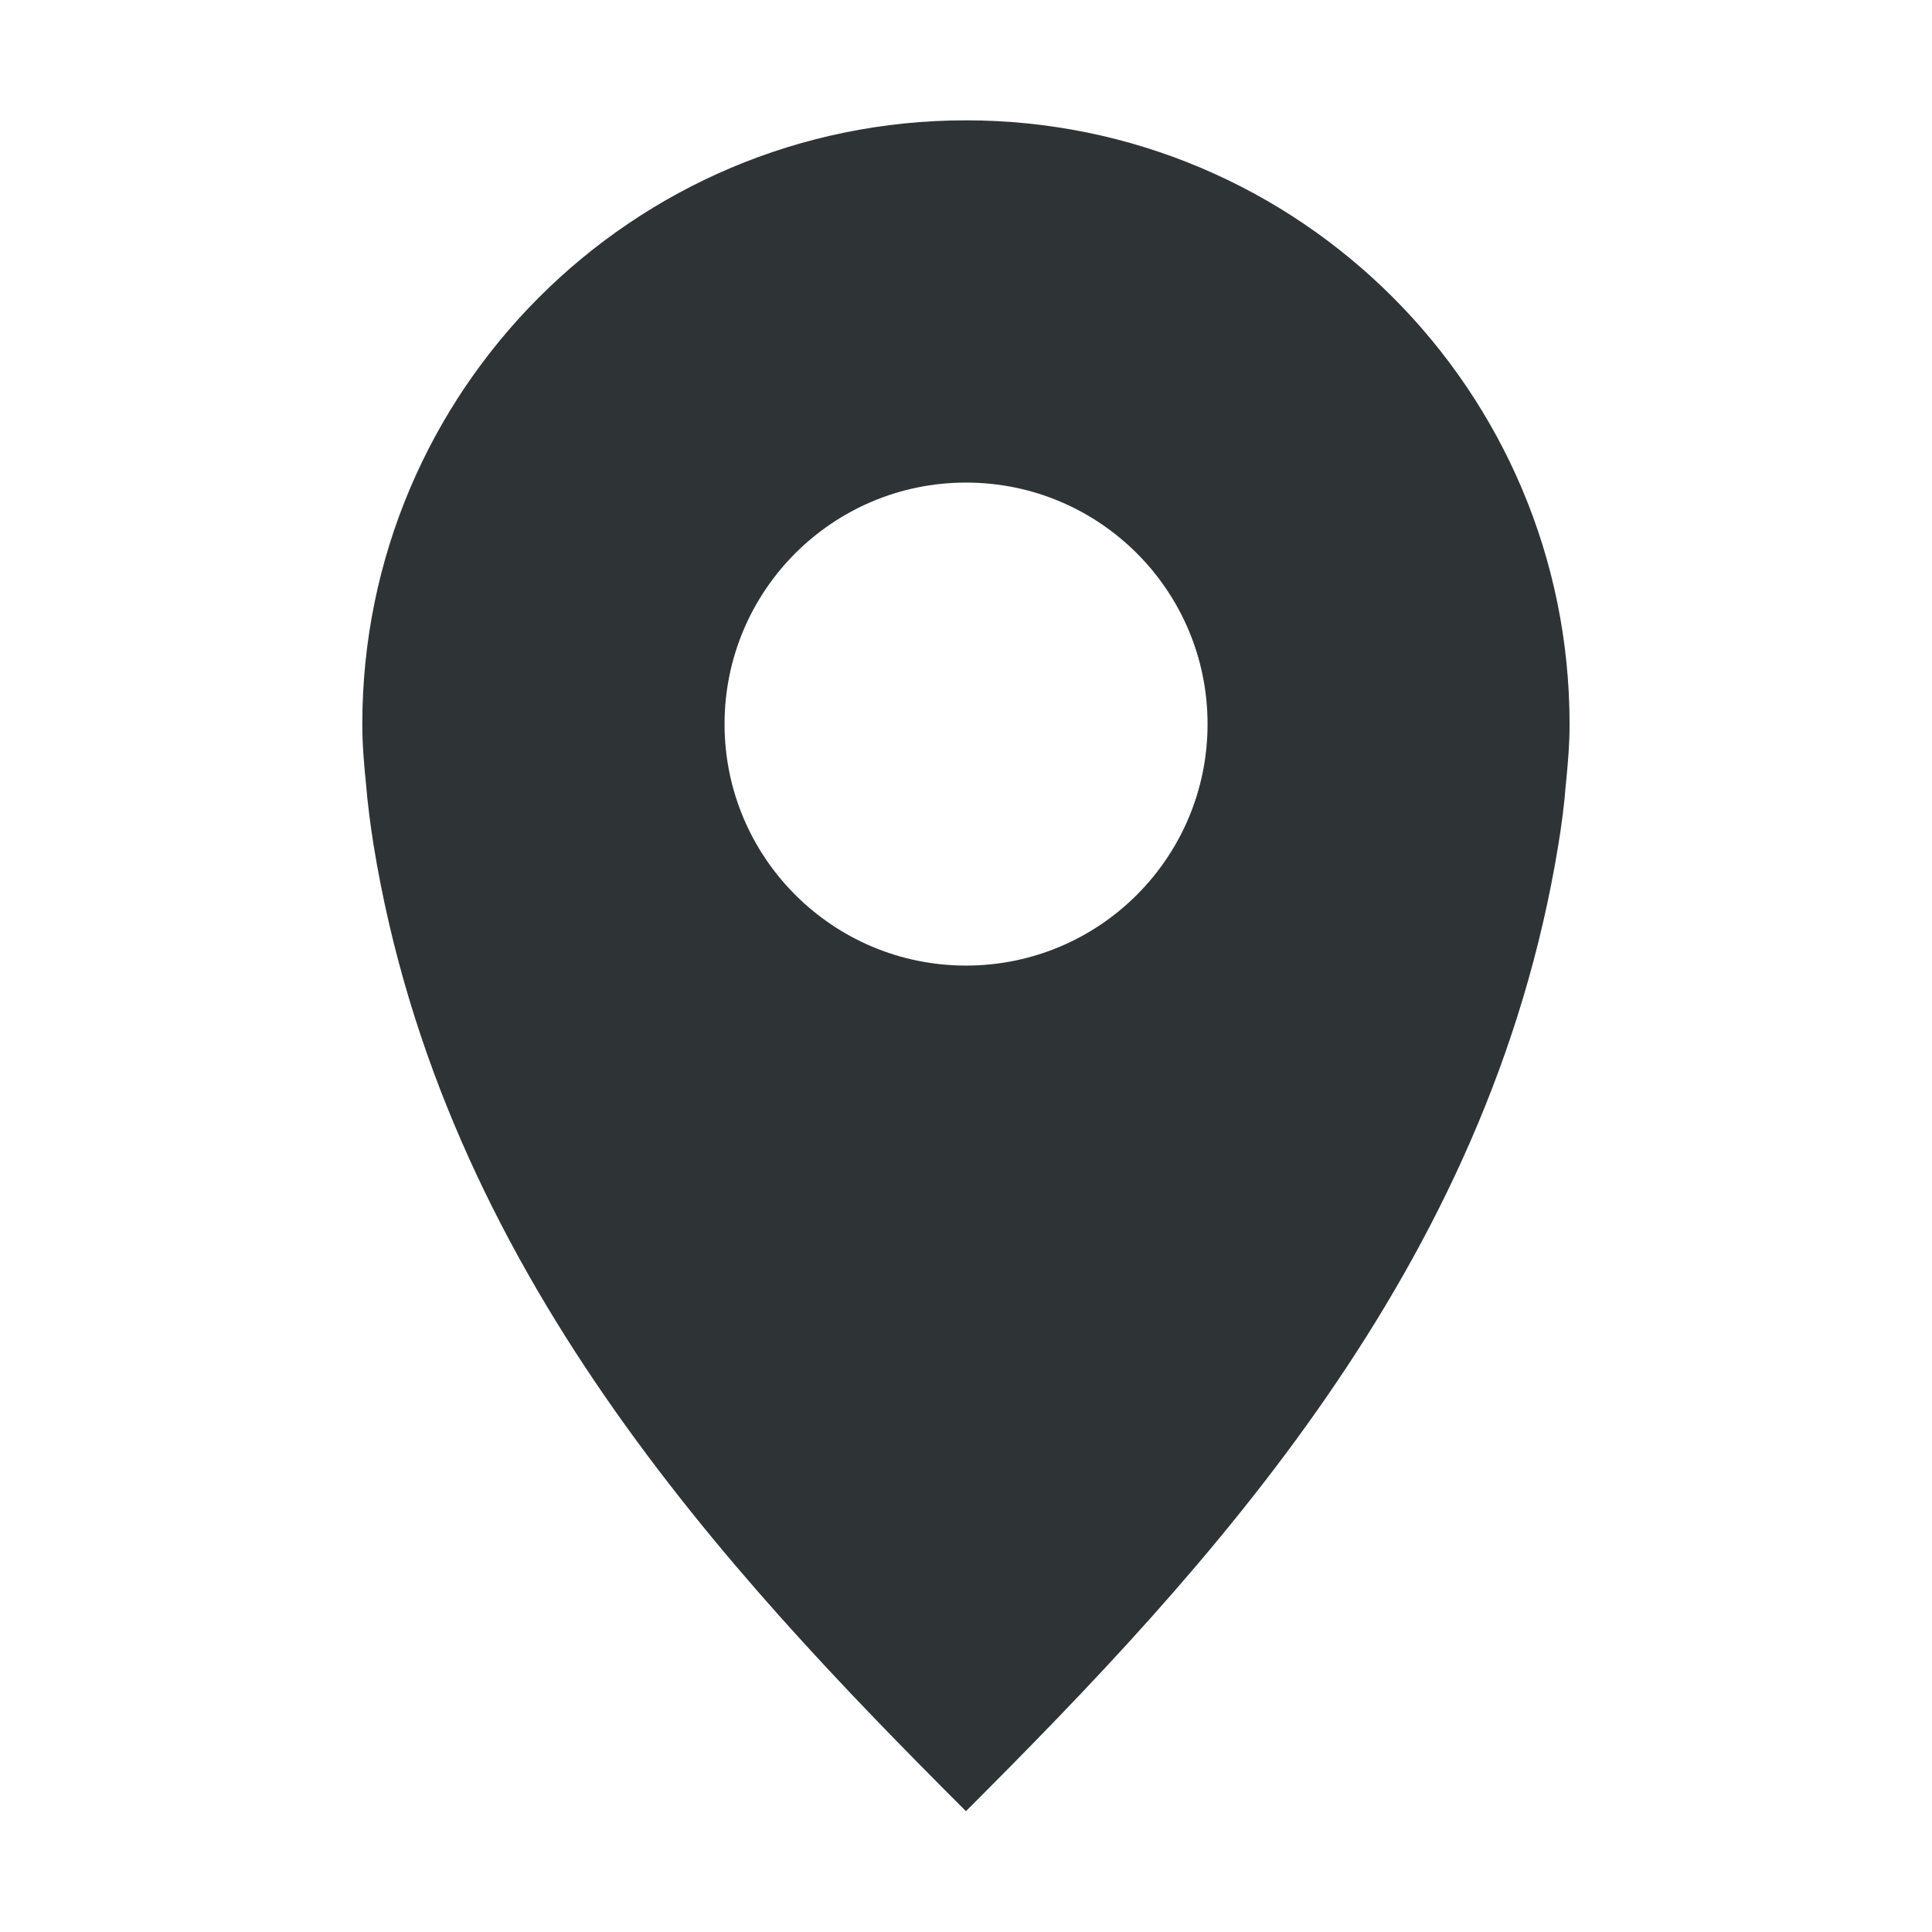
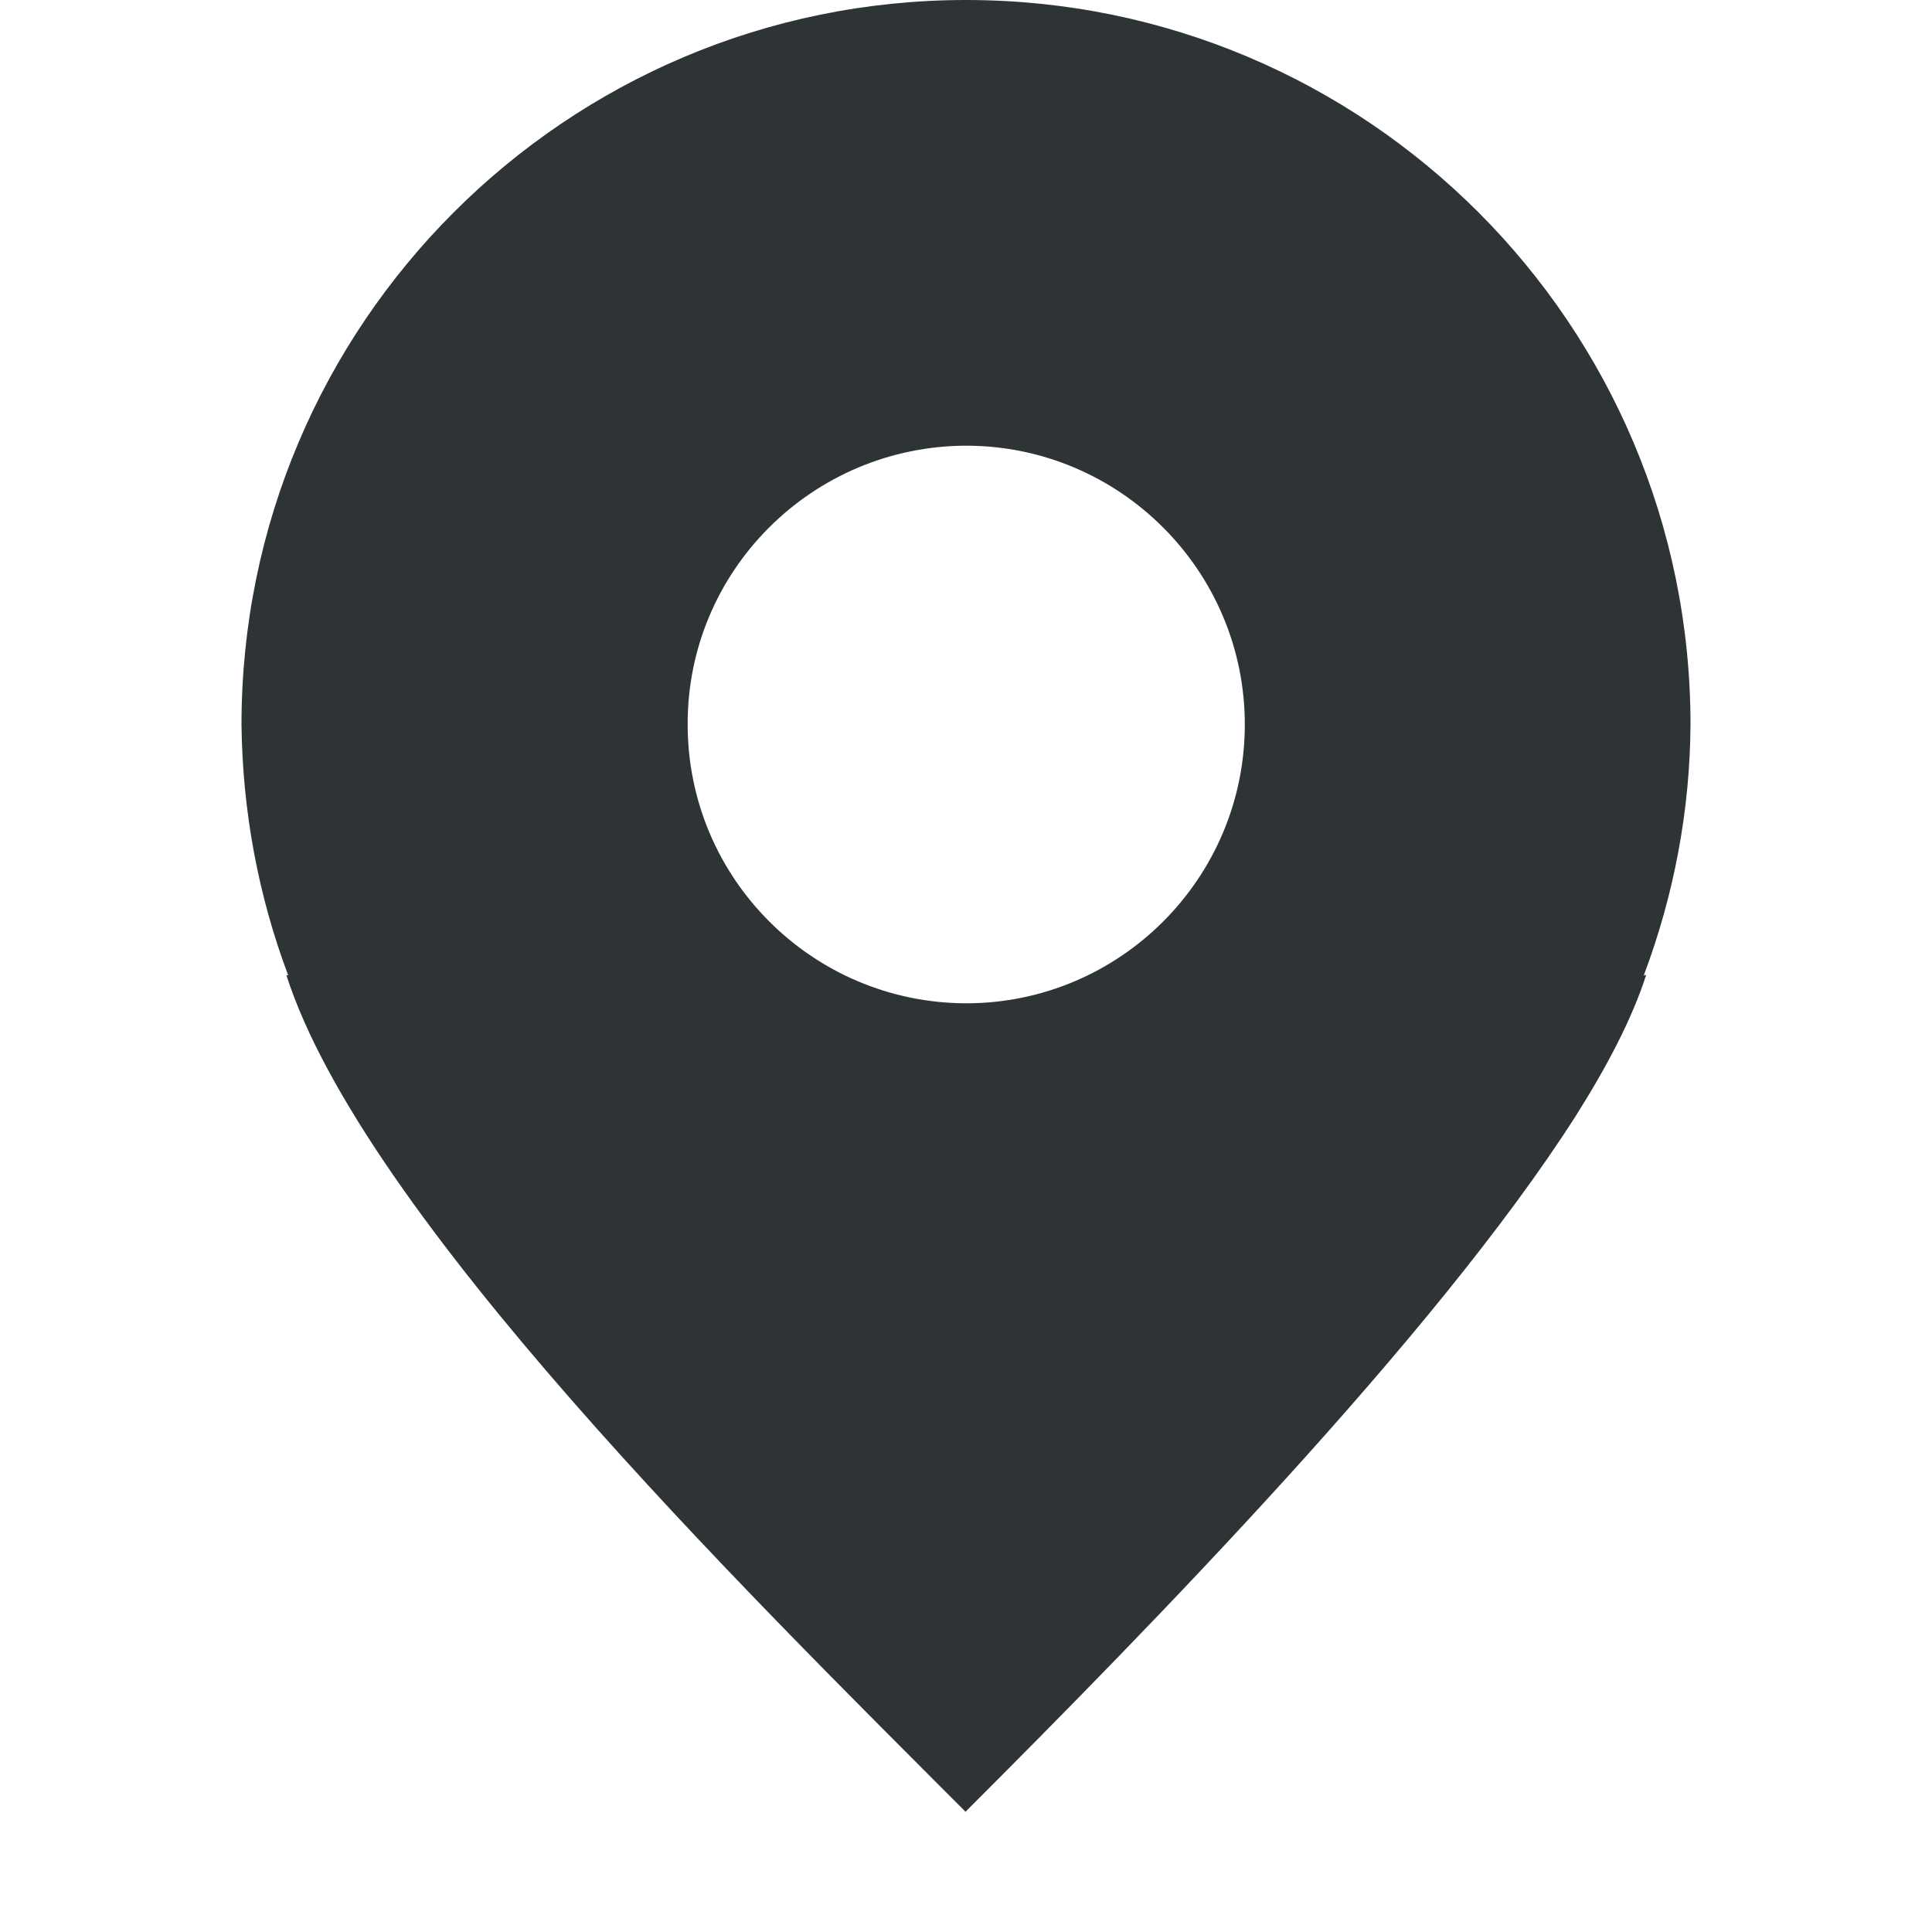
- <svg xmlns="http://www.w3.org/2000/svg" xmlns:ns1="http://www.openswatchbook.org/uri/2009/osb" width="16" viewBox="0 0 16 16" version="1.1" id="svg7384" height="16">
-   <defs id="defs7386">
-     <linearGradient ns1:paint="solid" id="linearGradient7212">
-       <stop style="stop-color:#000000;stop-opacity:1;" offset="0" id="stop7214" />
-     </linearGradient>
-   </defs>
-   <g transform="translate(-380.0085,79.9875)" style="display:inline" id="layer1" />
-   <g transform="translate(-621.0087,446.9875)" style="display:inline" id="layer9" />
-   <g transform="translate(-621.0087,446.9875)" style="display:inline" id="g7628" />
-   <g transform="translate(-380.0085,-120.0125)" id="layer13">
-     <path d="m 388.009,121.009 c -2.761,0 -5,2.239 -5,5 0,0.173 0.014,0.332 0.031,0.5 0.014,0.167 0.036,0.336 0.062,0.5 0.572,3.514 2.906,6.003 4.906,8.003 2,-2 4.334,-4.489 4.906,-8.003 0.027,-0.164 0.049,-0.333 0.062,-0.5 0.017,-0.168 0.031,-0.327 0.031,-0.5 0,-2.761 -2.239,-5 -5,-5 z m 0,3 c 1.105,0 2,0.895 2,2 0,1.105 -0.895,2 -2,2 -1.105,0 -2,-0.895 -2,-2 0,-1.105 0.895,-2 2,-2 z" id="path5874-9" style="color:#000000;clip-rule:nonzero;display:inline;overflow:visible;visibility:visible;opacity:1;isolation:auto;mix-blend-mode:normal;color-interpolation:sRGB;color-interpolation-filters:linearRGB;solid-color:#000000;solid-opacity:1;fill:#2e3436;fill-opacity:1;fill-rule:nonzero;stroke:none;stroke-width:1;stroke-linecap:butt;stroke-linejoin:miter;stroke-miterlimit:4;stroke-dasharray:none;stroke-dashoffset:0;stroke-opacity:1;marker:none;color-rendering:auto;image-rendering:auto;shape-rendering:auto;text-rendering:auto;enable-background:new" />
-   </g>
-   <g transform="translate(-380.0085,79.9875)" style="display:inline" id="g6387" />
-   <g transform="translate(-380.0085,79.9875)" style="display:inline" id="layer10" />
-   <g transform="translate(-380.0085,79.9875)" id="layer12" />
-   <g transform="translate(-380.0085,79.9875)" style="display:inline" id="layer11" />
+ <svg xmlns="http://www.w3.org/2000/svg" height="16px" viewBox="0 0 16 16" width="16px">
+   <path d="m 8 0 c -3.312 0 -6 2.688 -6 6 c 0.008 0.711 0.137 1.414 0.387 2.078 l -0.016 -0.004 c 0.637 1.988 3.781 5.082 5.625 6.93 h 0.004 v -0.004 c 1.508 -1.508 3.879 -3.926 5.047 -5.754 c 0.262 -0.414 0.469 -0.809 0.586 -1.172 l -0.02 0.004 c 0.25 -0.664 0.383 -1.367 0.387 -2.078 c 0 -3.312 -2.684 -6 -6 -6 z m 0 3.691 c 1.273 0 2.309 1.035 2.309 2.309 s -1.035 2.309 -2.309 2.309 c -1.273 -0.004 -2.305 -1.035 -2.305 -2.309 c -0.004 -1.273 1.031 -2.305 2.305 -2.309 z m 0 0" fill="#2e3436" />
</svg>
